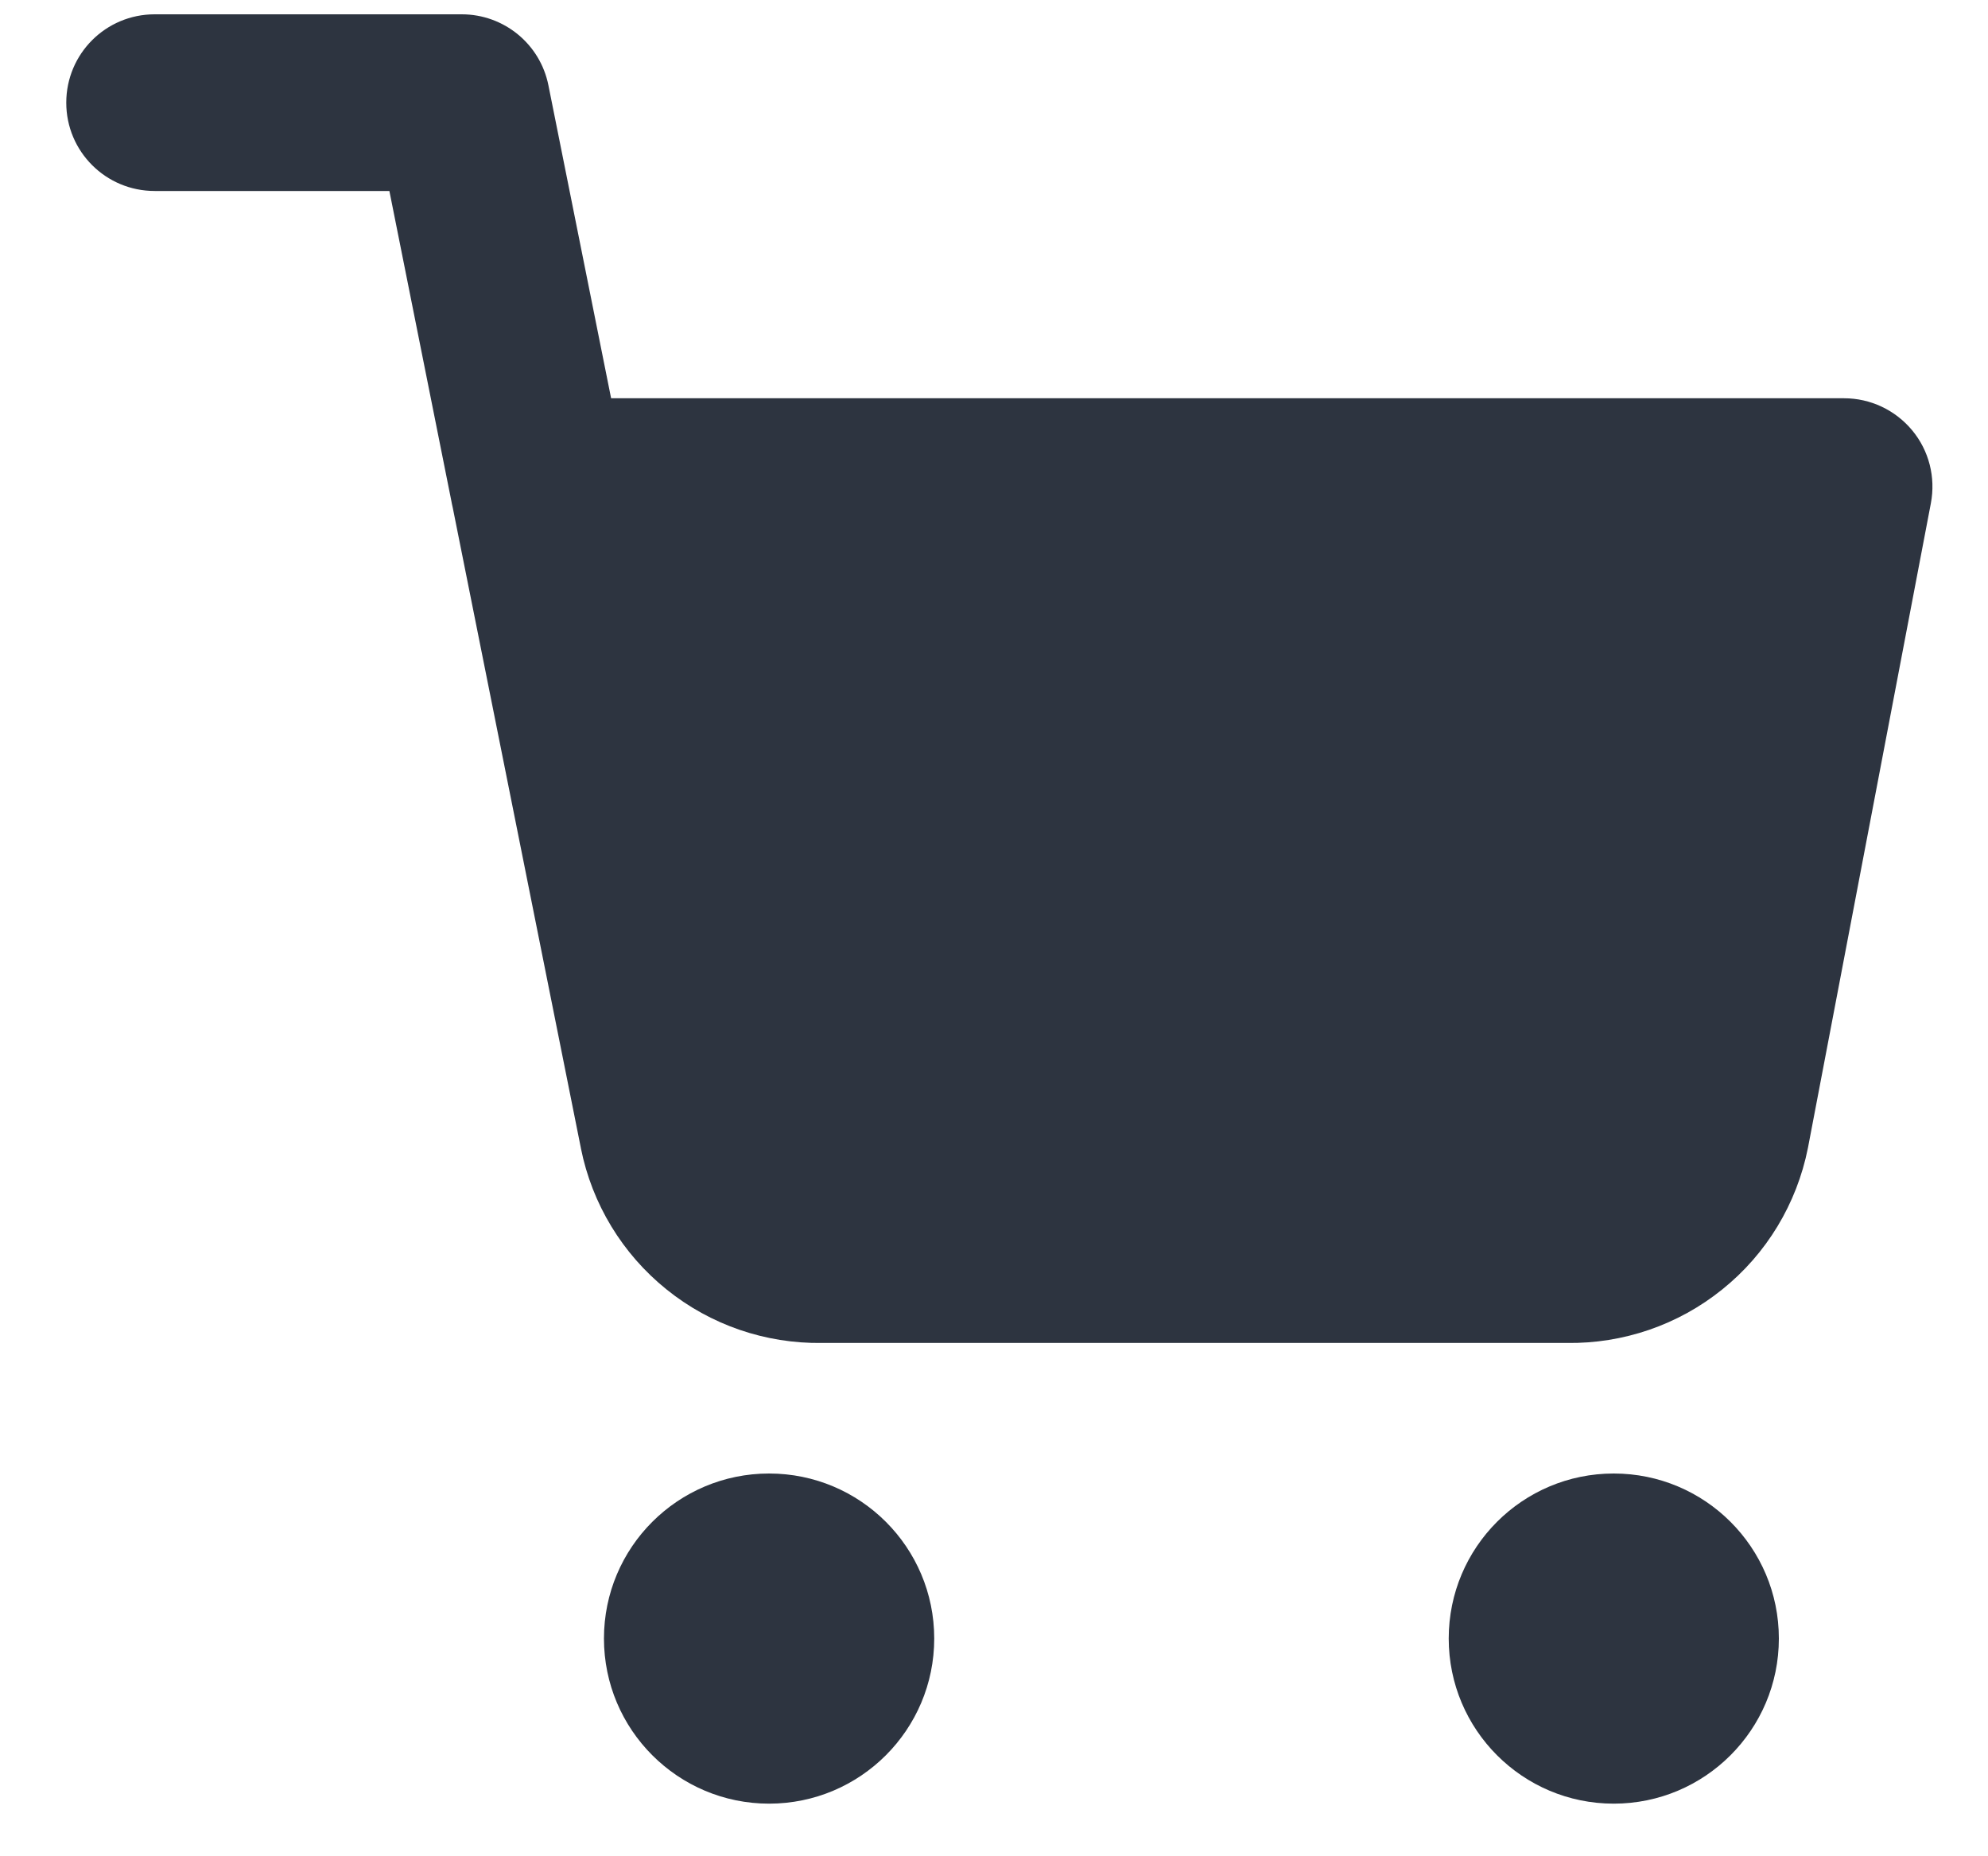
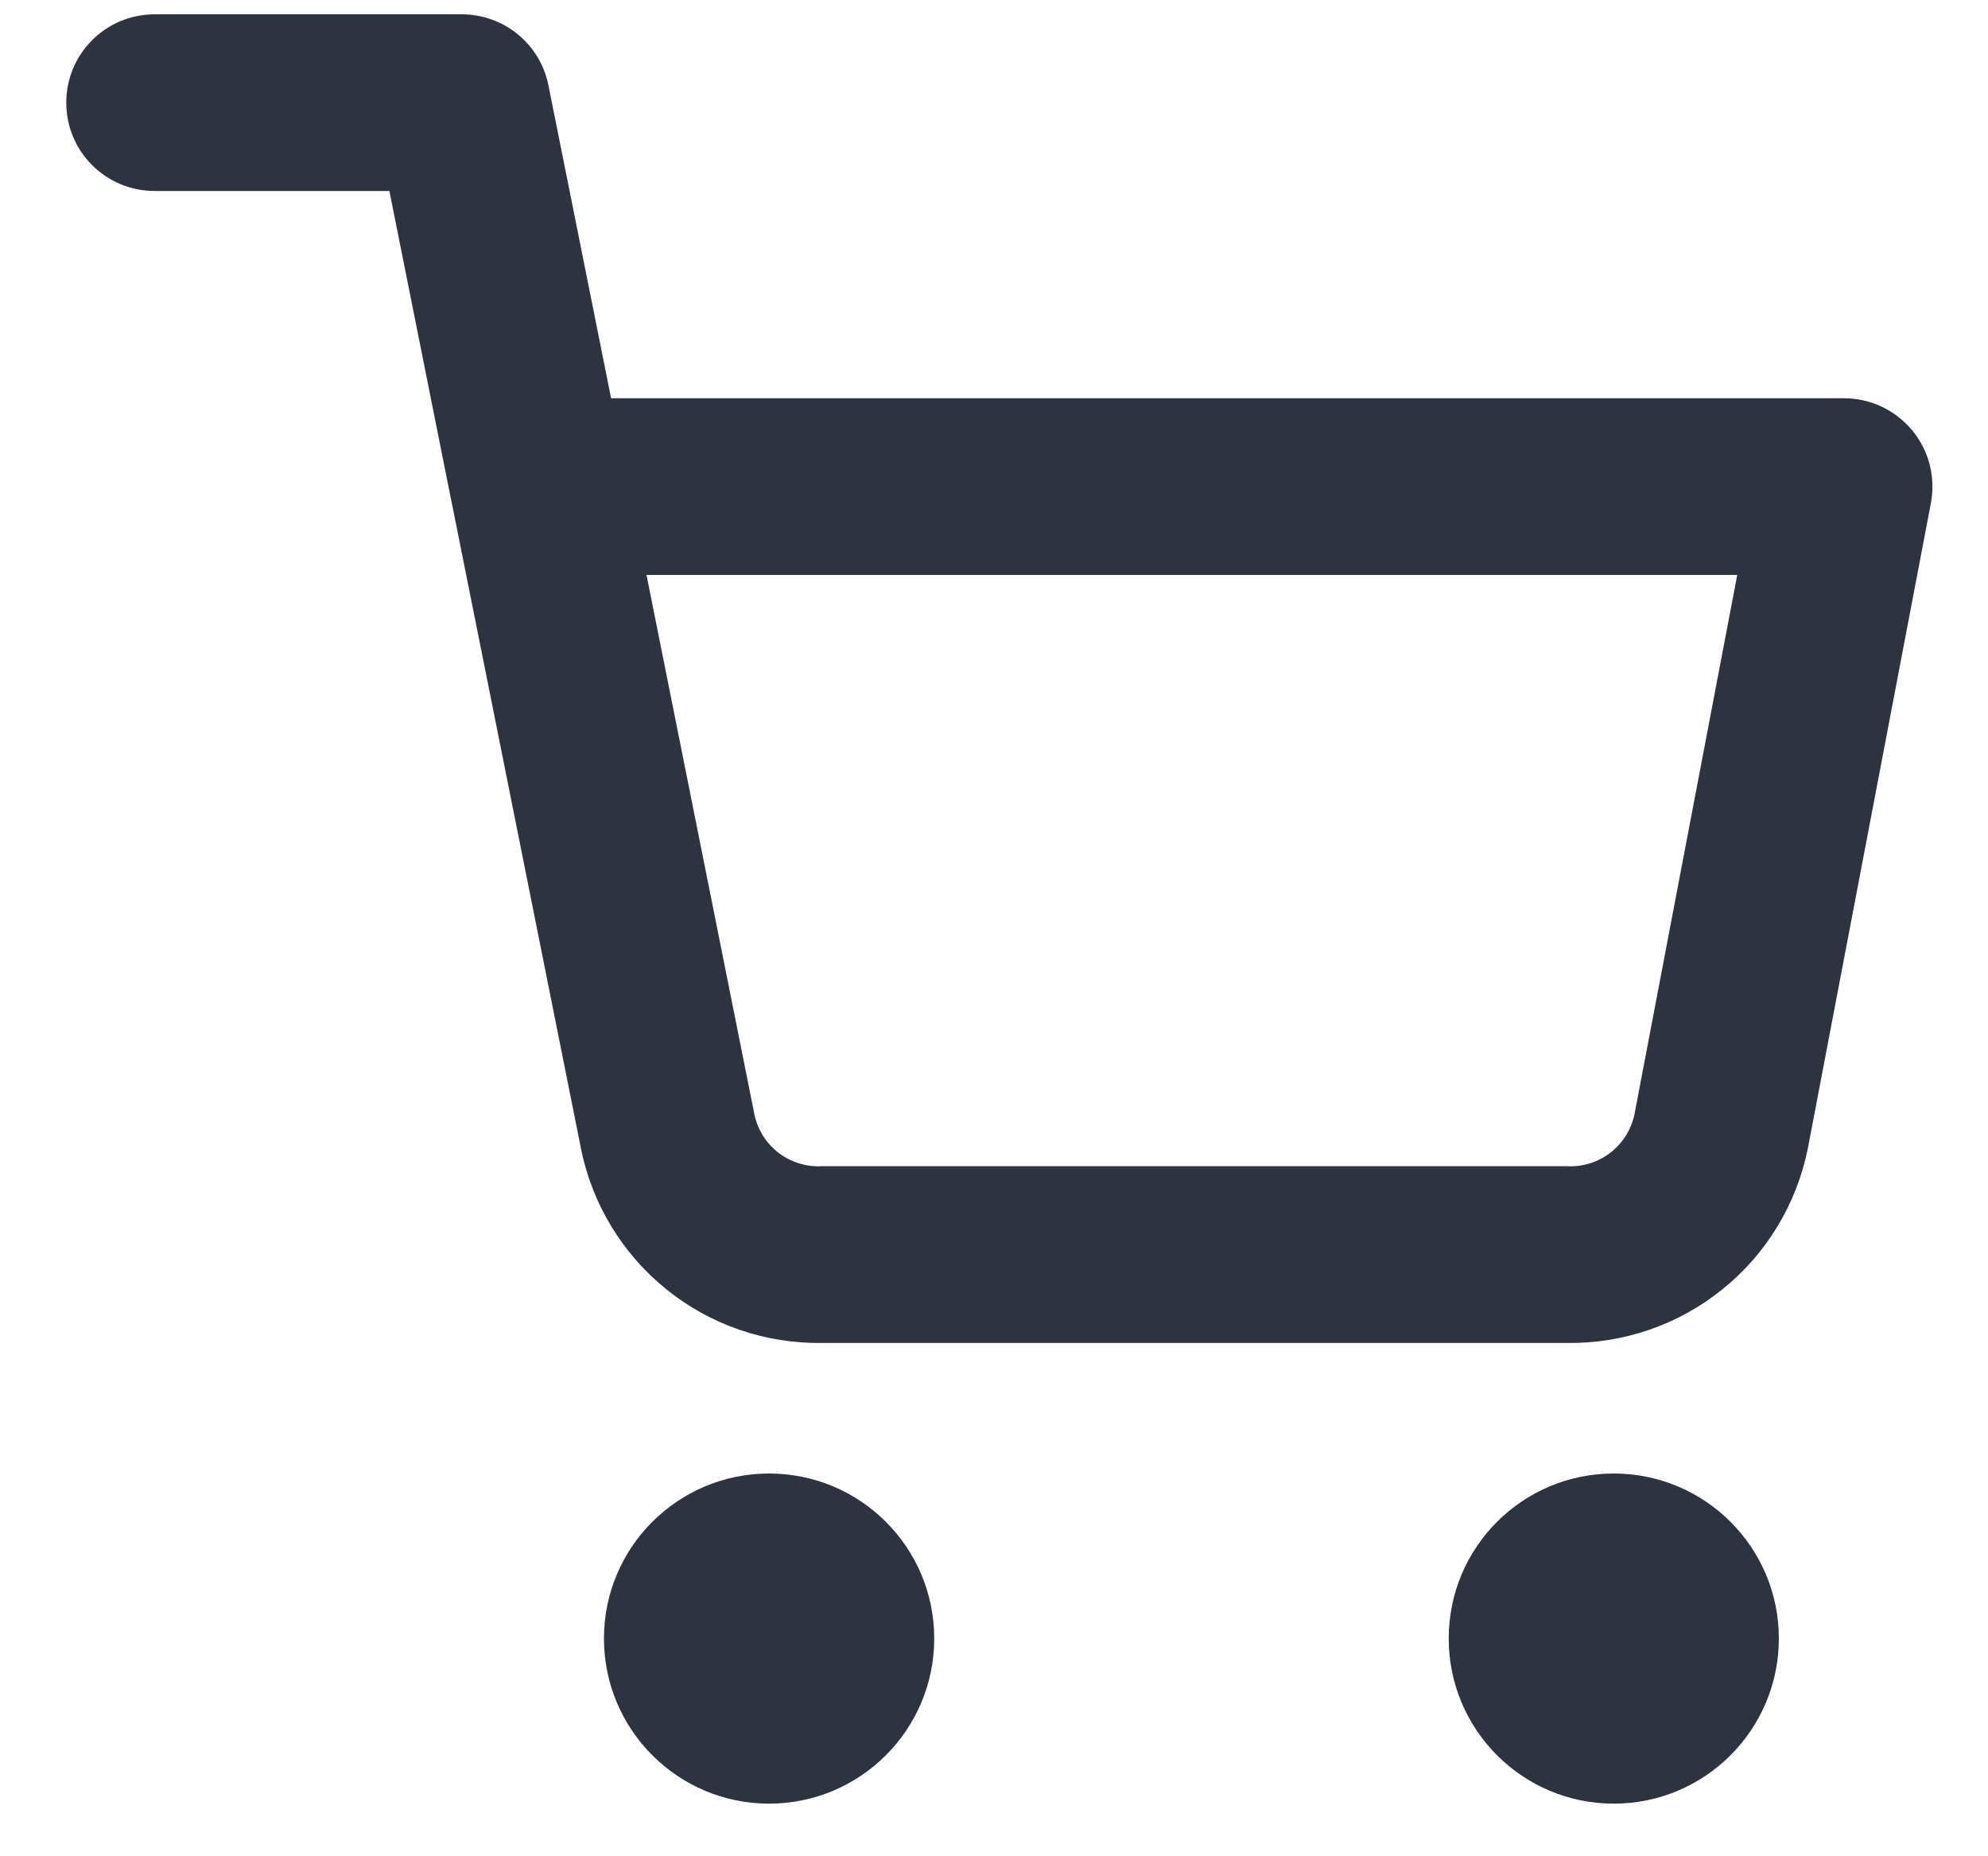
<svg xmlns="http://www.w3.org/2000/svg" width="15" height="14" viewBox="0 0 15 14" fill="none">
-   <path fill-rule="evenodd" clip-rule="evenodd" d="M0.5 0.775C0.5 0.406 0.798 0.108 1.167 0.108H3.484C3.802 0.108 4.076 0.332 4.138 0.644L4.611 3.005H13.914C14.113 3.005 14.301 3.094 14.428 3.247C14.555 3.4 14.606 3.601 14.569 3.797L13.642 8.658L13.641 8.663L13.641 8.663C13.557 9.083 13.329 9.461 12.995 9.729C12.663 9.997 12.248 10.139 11.822 10.133H6.202C5.776 10.139 5.361 9.997 5.029 9.729C4.696 9.461 4.467 9.084 4.383 8.664L4.383 8.663L3.416 3.83C3.412 3.812 3.408 3.795 3.405 3.777L2.938 1.441H1.167C0.798 1.441 0.5 1.143 0.5 0.775ZM5.803 11.118C5.115 11.118 4.557 11.675 4.557 12.363C4.557 13.051 5.115 13.609 5.803 13.609C6.491 13.609 7.049 13.051 7.049 12.363C7.049 11.675 6.491 11.118 5.803 11.118ZM12.176 11.118C11.488 11.118 10.931 11.675 10.931 12.363C10.931 13.051 11.488 13.609 12.176 13.609C12.864 13.609 13.422 13.051 13.422 12.363C13.422 11.675 12.864 11.118 12.176 11.118Z" fill="#2D3440" />
+   <path fill-rule="evenodd" clip-rule="evenodd" d="M1.167 0.108C0.798 0.108 0.5 0.406 0.5 0.775C0.5 1.143 0.798 1.441 1.167 1.441H2.938L3.405 3.777C3.408 3.795 3.412 3.812 3.416 3.83L4.383 8.663L4.383 8.664C4.467 9.084 4.696 9.461 5.029 9.729C5.361 9.997 5.776 10.139 6.202 10.133H11.822C12.248 10.139 12.663 9.997 12.995 9.729C13.329 9.461 13.557 9.083 13.641 8.663L13.641 8.663L13.642 8.658L14.569 3.797C14.606 3.601 14.555 3.4 14.428 3.247C14.301 3.094 14.113 3.005 13.914 3.005H4.611L4.138 0.644C4.076 0.332 3.802 0.108 3.484 0.108H1.167ZM5.691 8.402L4.878 4.338H13.108L12.333 8.405C12.31 8.518 12.248 8.619 12.159 8.691C12.069 8.763 11.957 8.802 11.841 8.8L11.841 8.799H11.828H6.196V8.799L6.183 8.8C6.068 8.802 5.955 8.763 5.865 8.691C5.775 8.618 5.714 8.517 5.691 8.403L5.691 8.402ZM4.557 12.363C4.557 11.675 5.115 11.118 5.803 11.118C6.491 11.118 7.049 11.675 7.049 12.363C7.049 13.051 6.491 13.609 5.803 13.609C5.115 13.609 4.557 13.051 4.557 12.363ZM10.931 12.363C10.931 11.675 11.488 11.118 12.176 11.118C12.864 11.118 13.422 11.675 13.422 12.363C13.422 13.051 12.864 13.609 12.176 13.609C11.488 13.609 10.931 13.051 10.931 12.363Z" fill="#2D3440" />
</svg>
